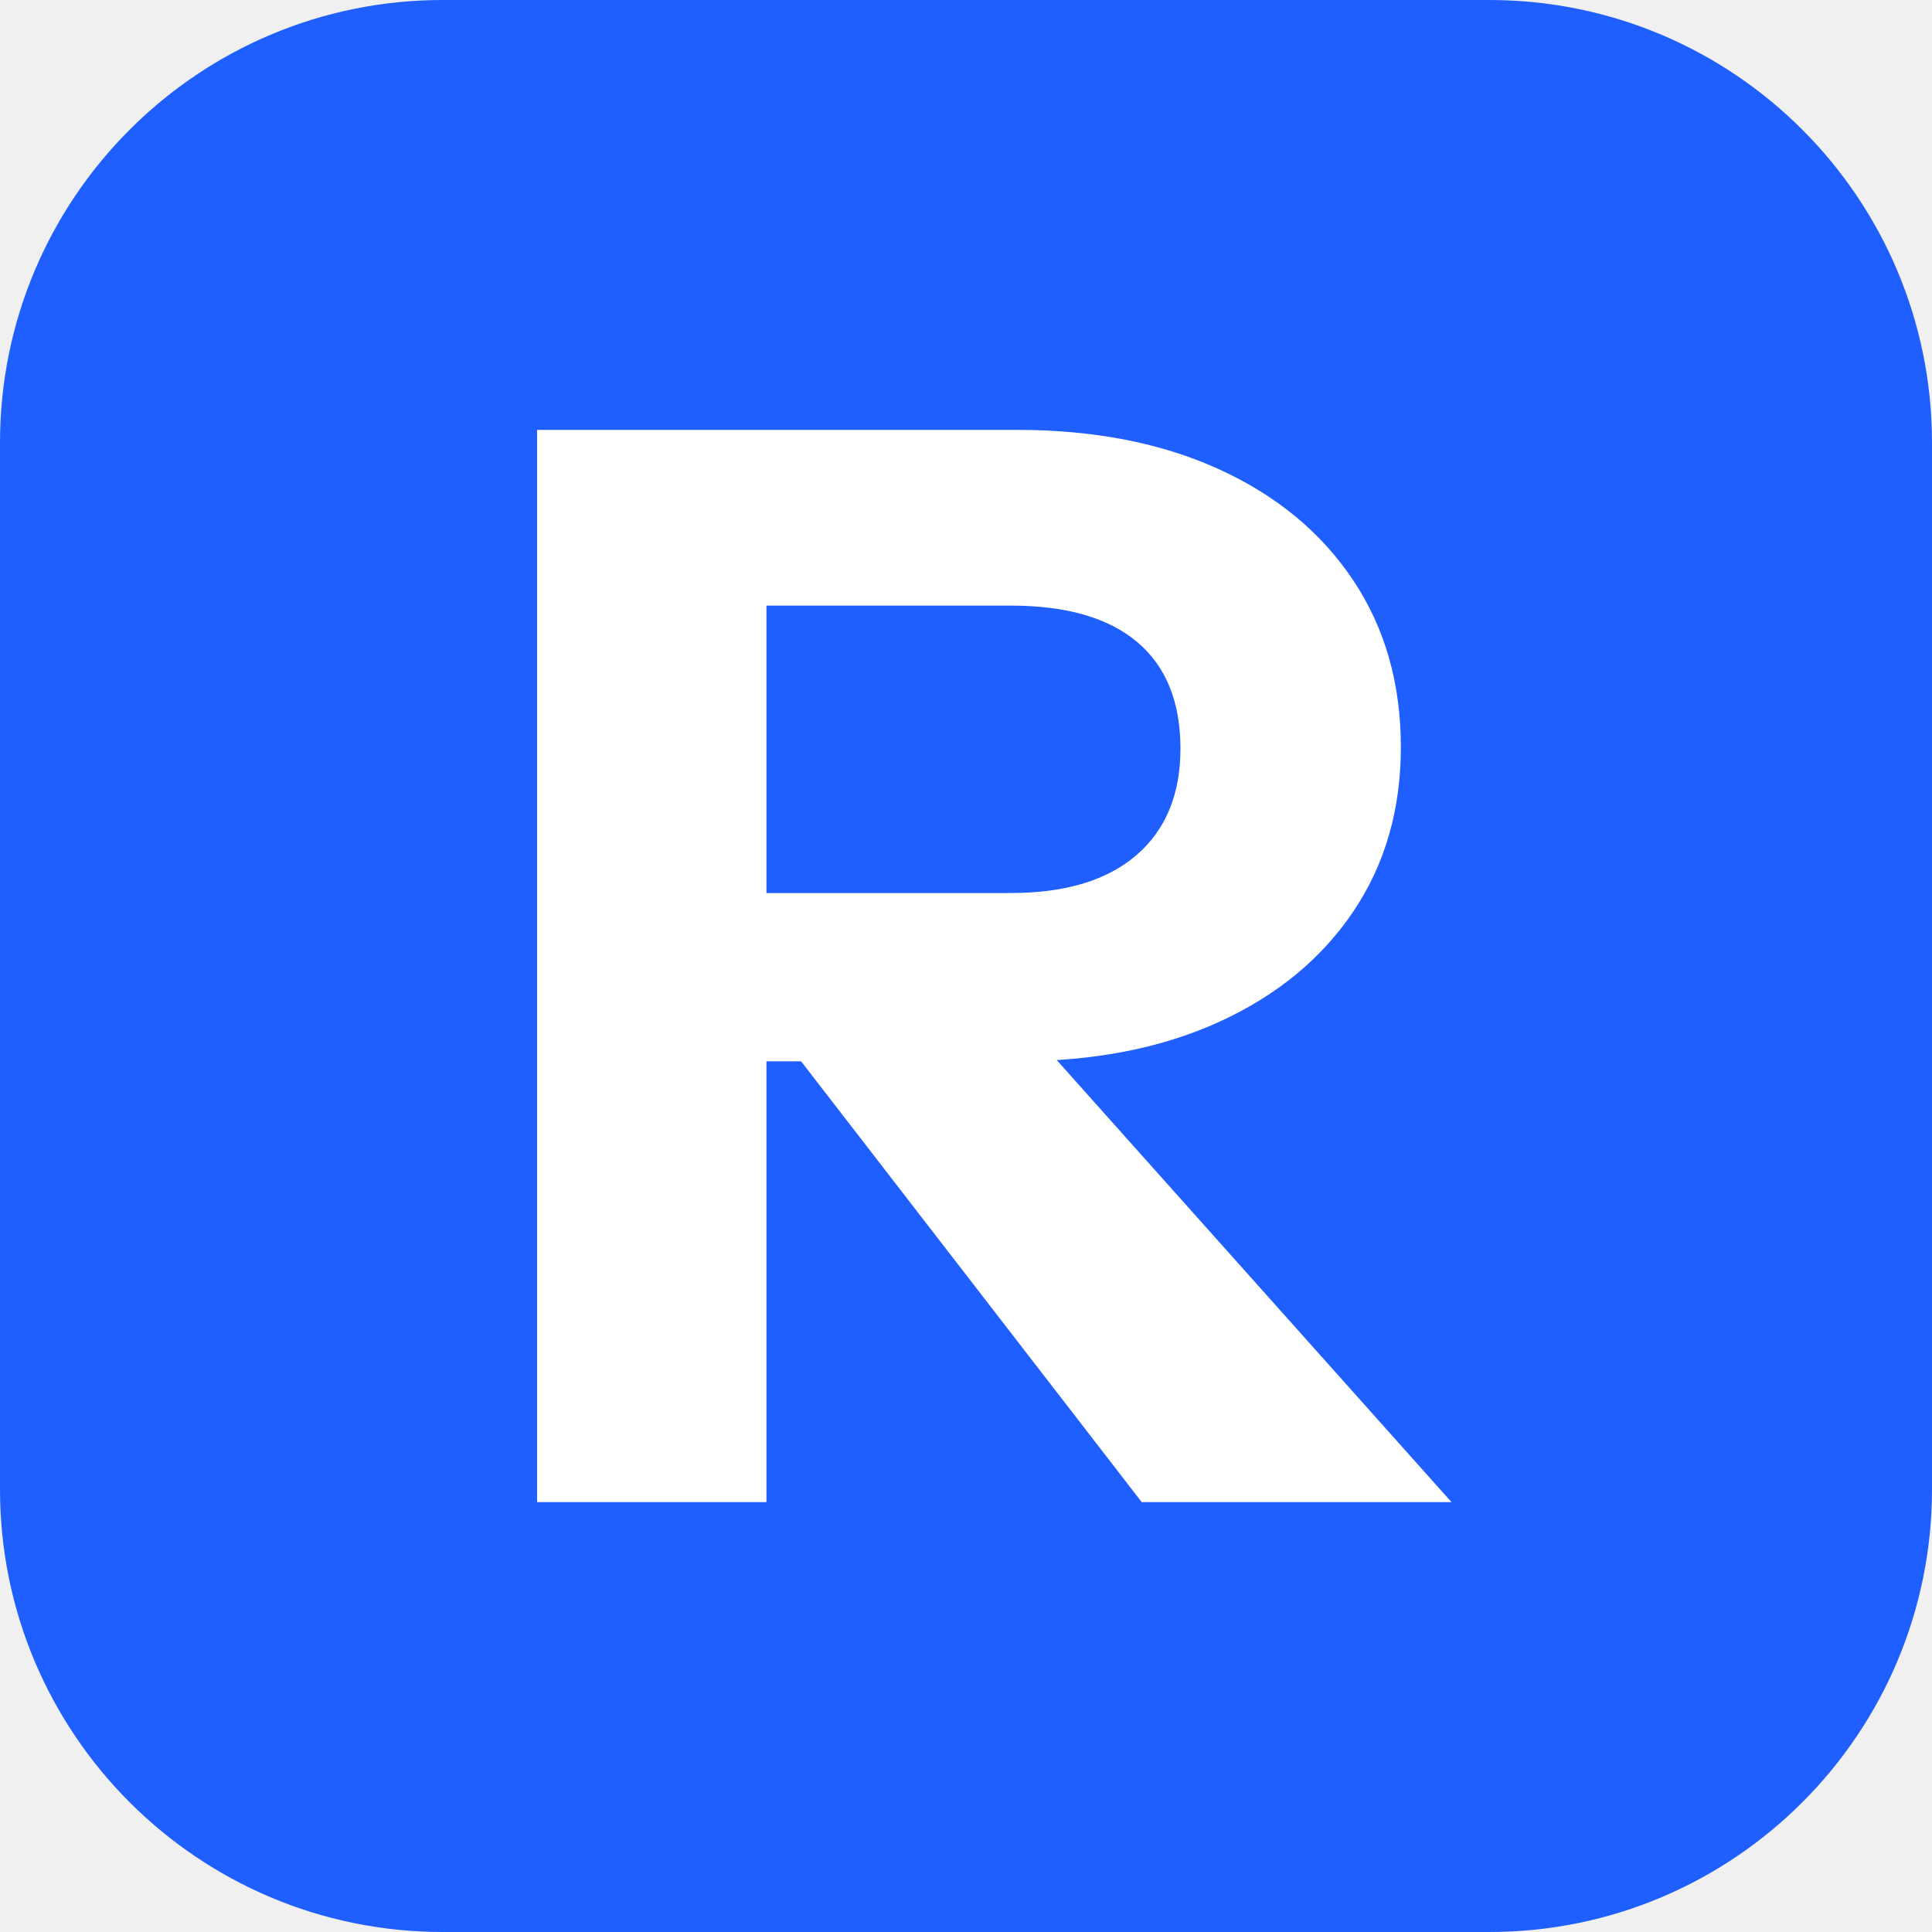
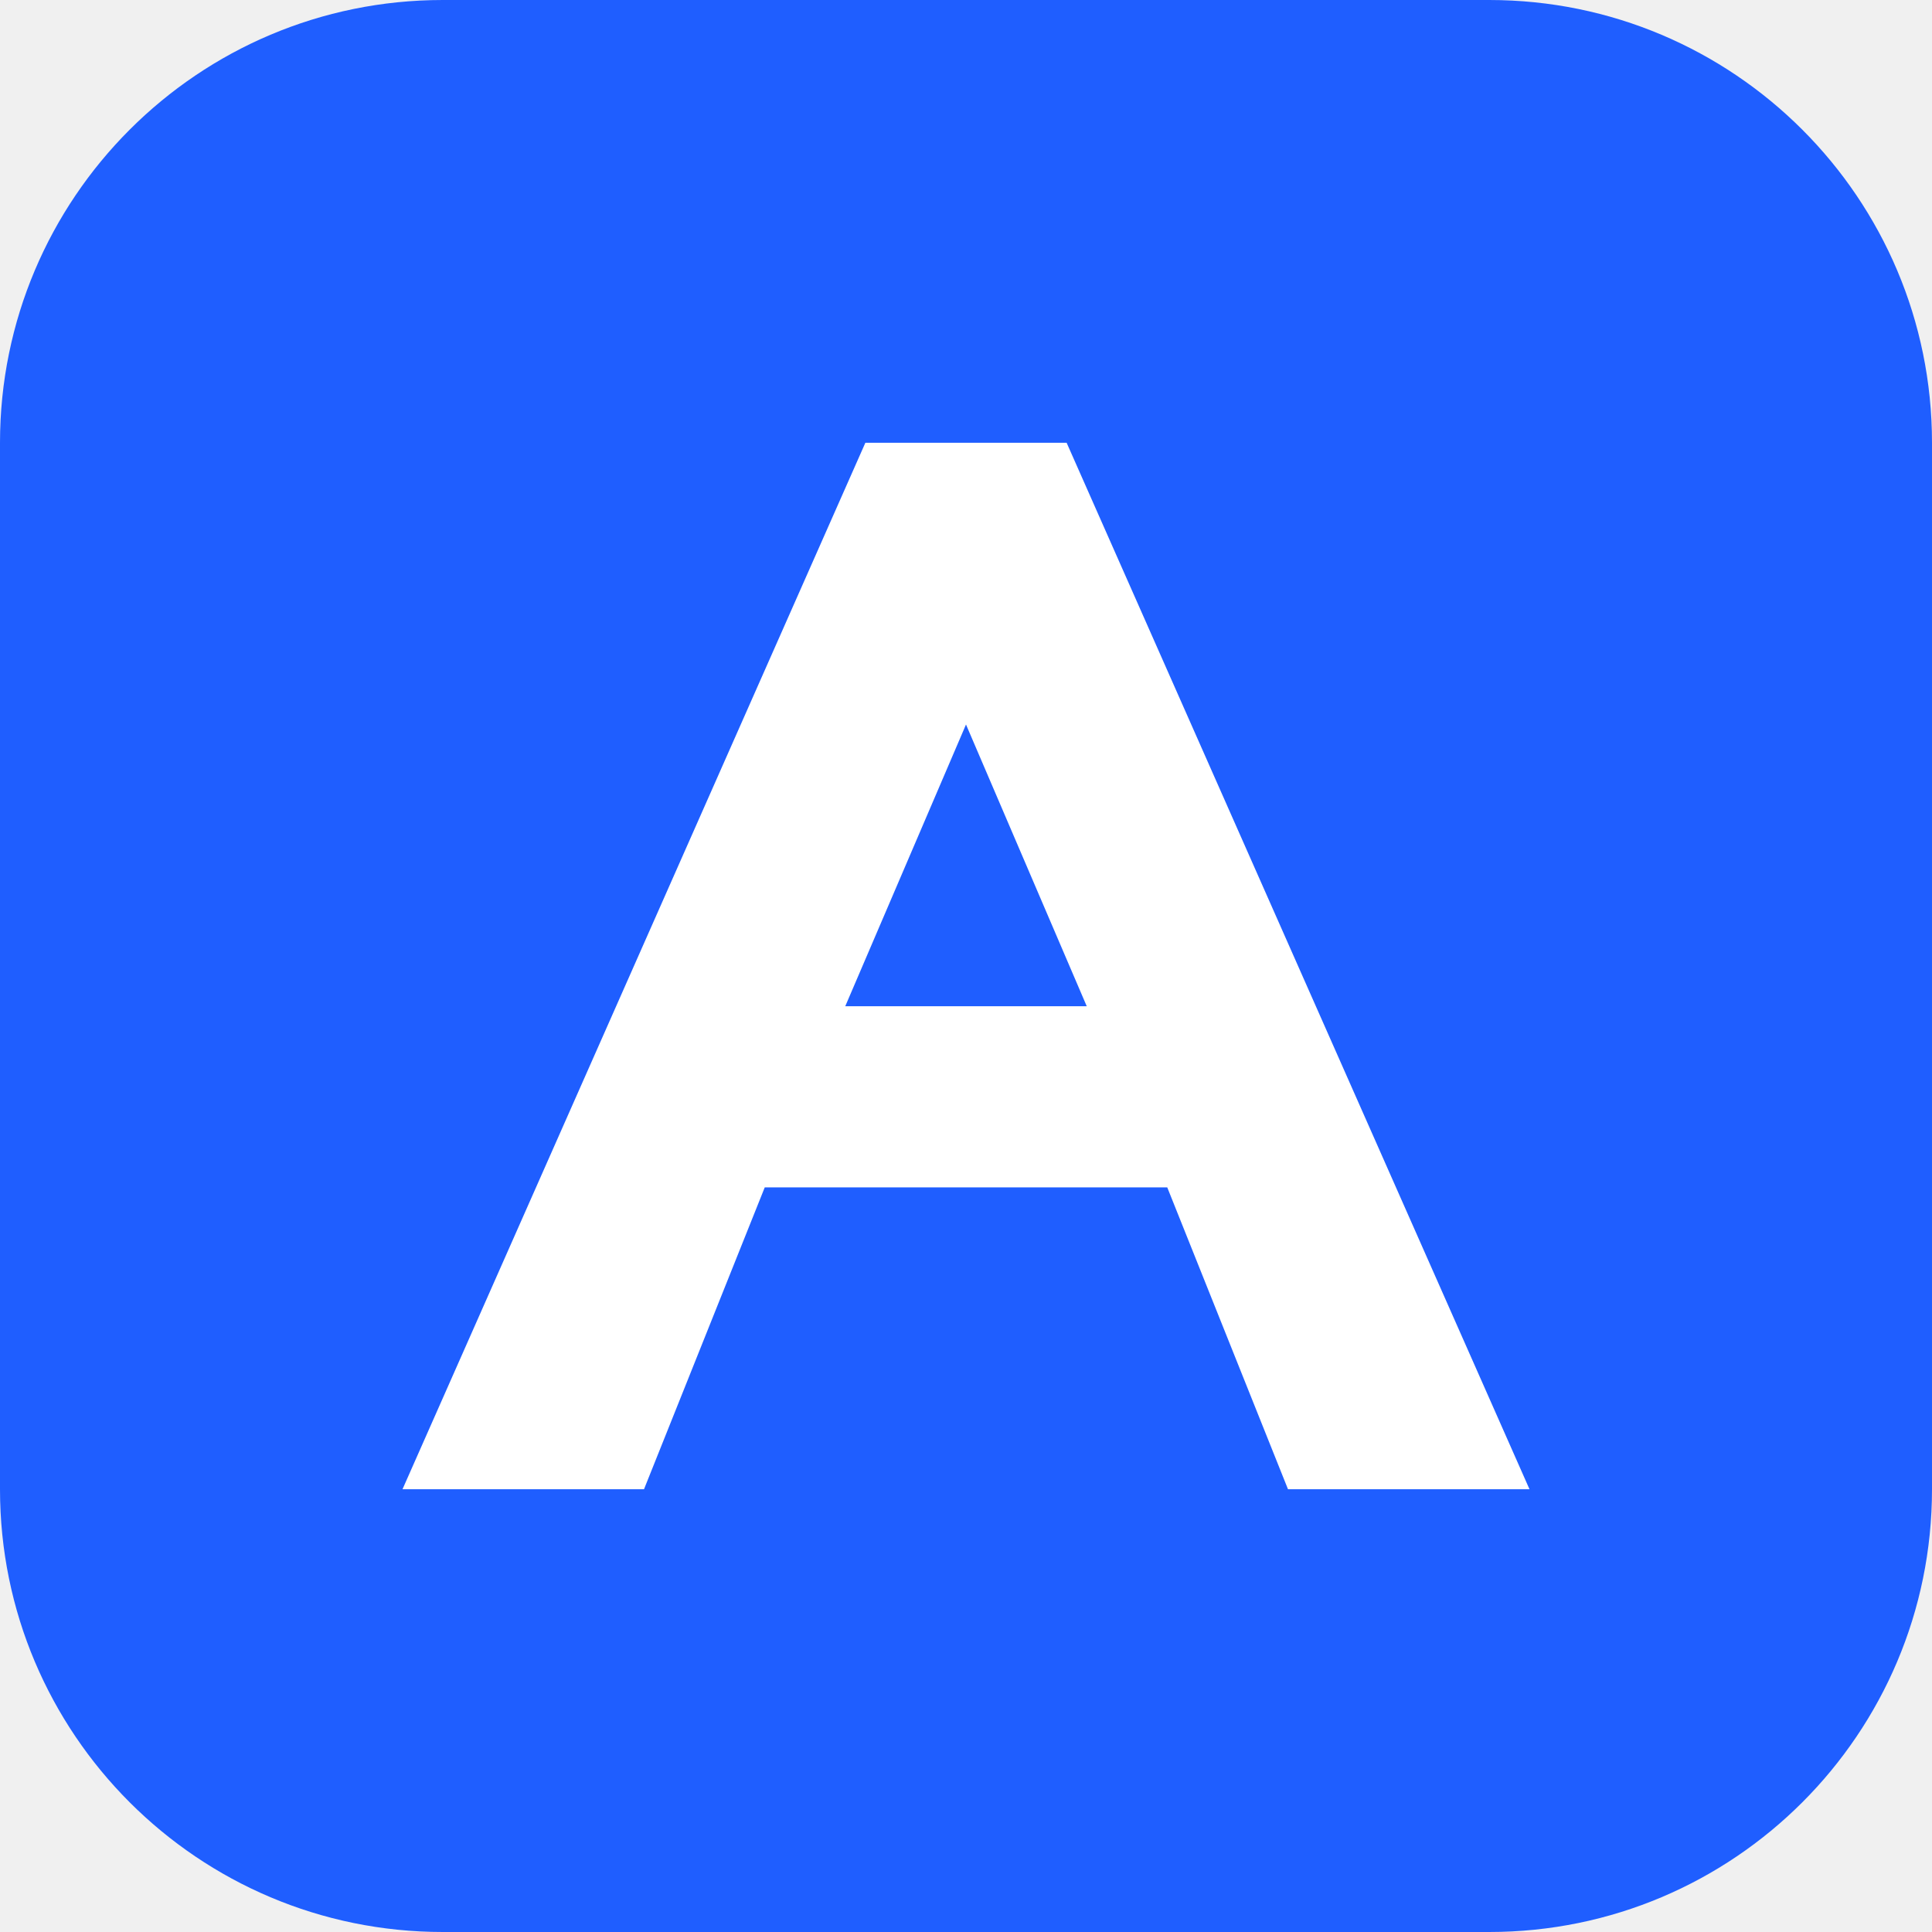
<svg xmlns="http://www.w3.org/2000/svg" viewBox="0 0 96 96">
  <rect width="96" height="96" rx="22" fill="#1f5eff" />
-   <path d="M26.688 74.64V21.36H50.516Q56.288 21.36 60.58 23.321Q64.872 25.282 67.24 28.834Q69.608 32.386 69.608 37.122Q69.608 41.784 67.24 45.299Q64.872 48.814 60.58 50.775Q56.288 52.736 50.516 52.736H35.716V44.374H50.22Q54.29 44.374 56.473 42.487Q58.656 40.6 58.656 37.196Q58.656 33.718 56.51 31.905Q54.364 30.092 50.22 30.092H38.084V74.64ZM56.732 74.64 35.346 46.964H47.408L72.124 74.64Z" fill="#fff" />
+   <path d="M20 74 L43 22 H53 L76 74 H64 L58 59 H38 L32 74 Z M48 36 L54 50 H42 Z" fill="#fff" fill-rule="evenodd" />
</svg>
